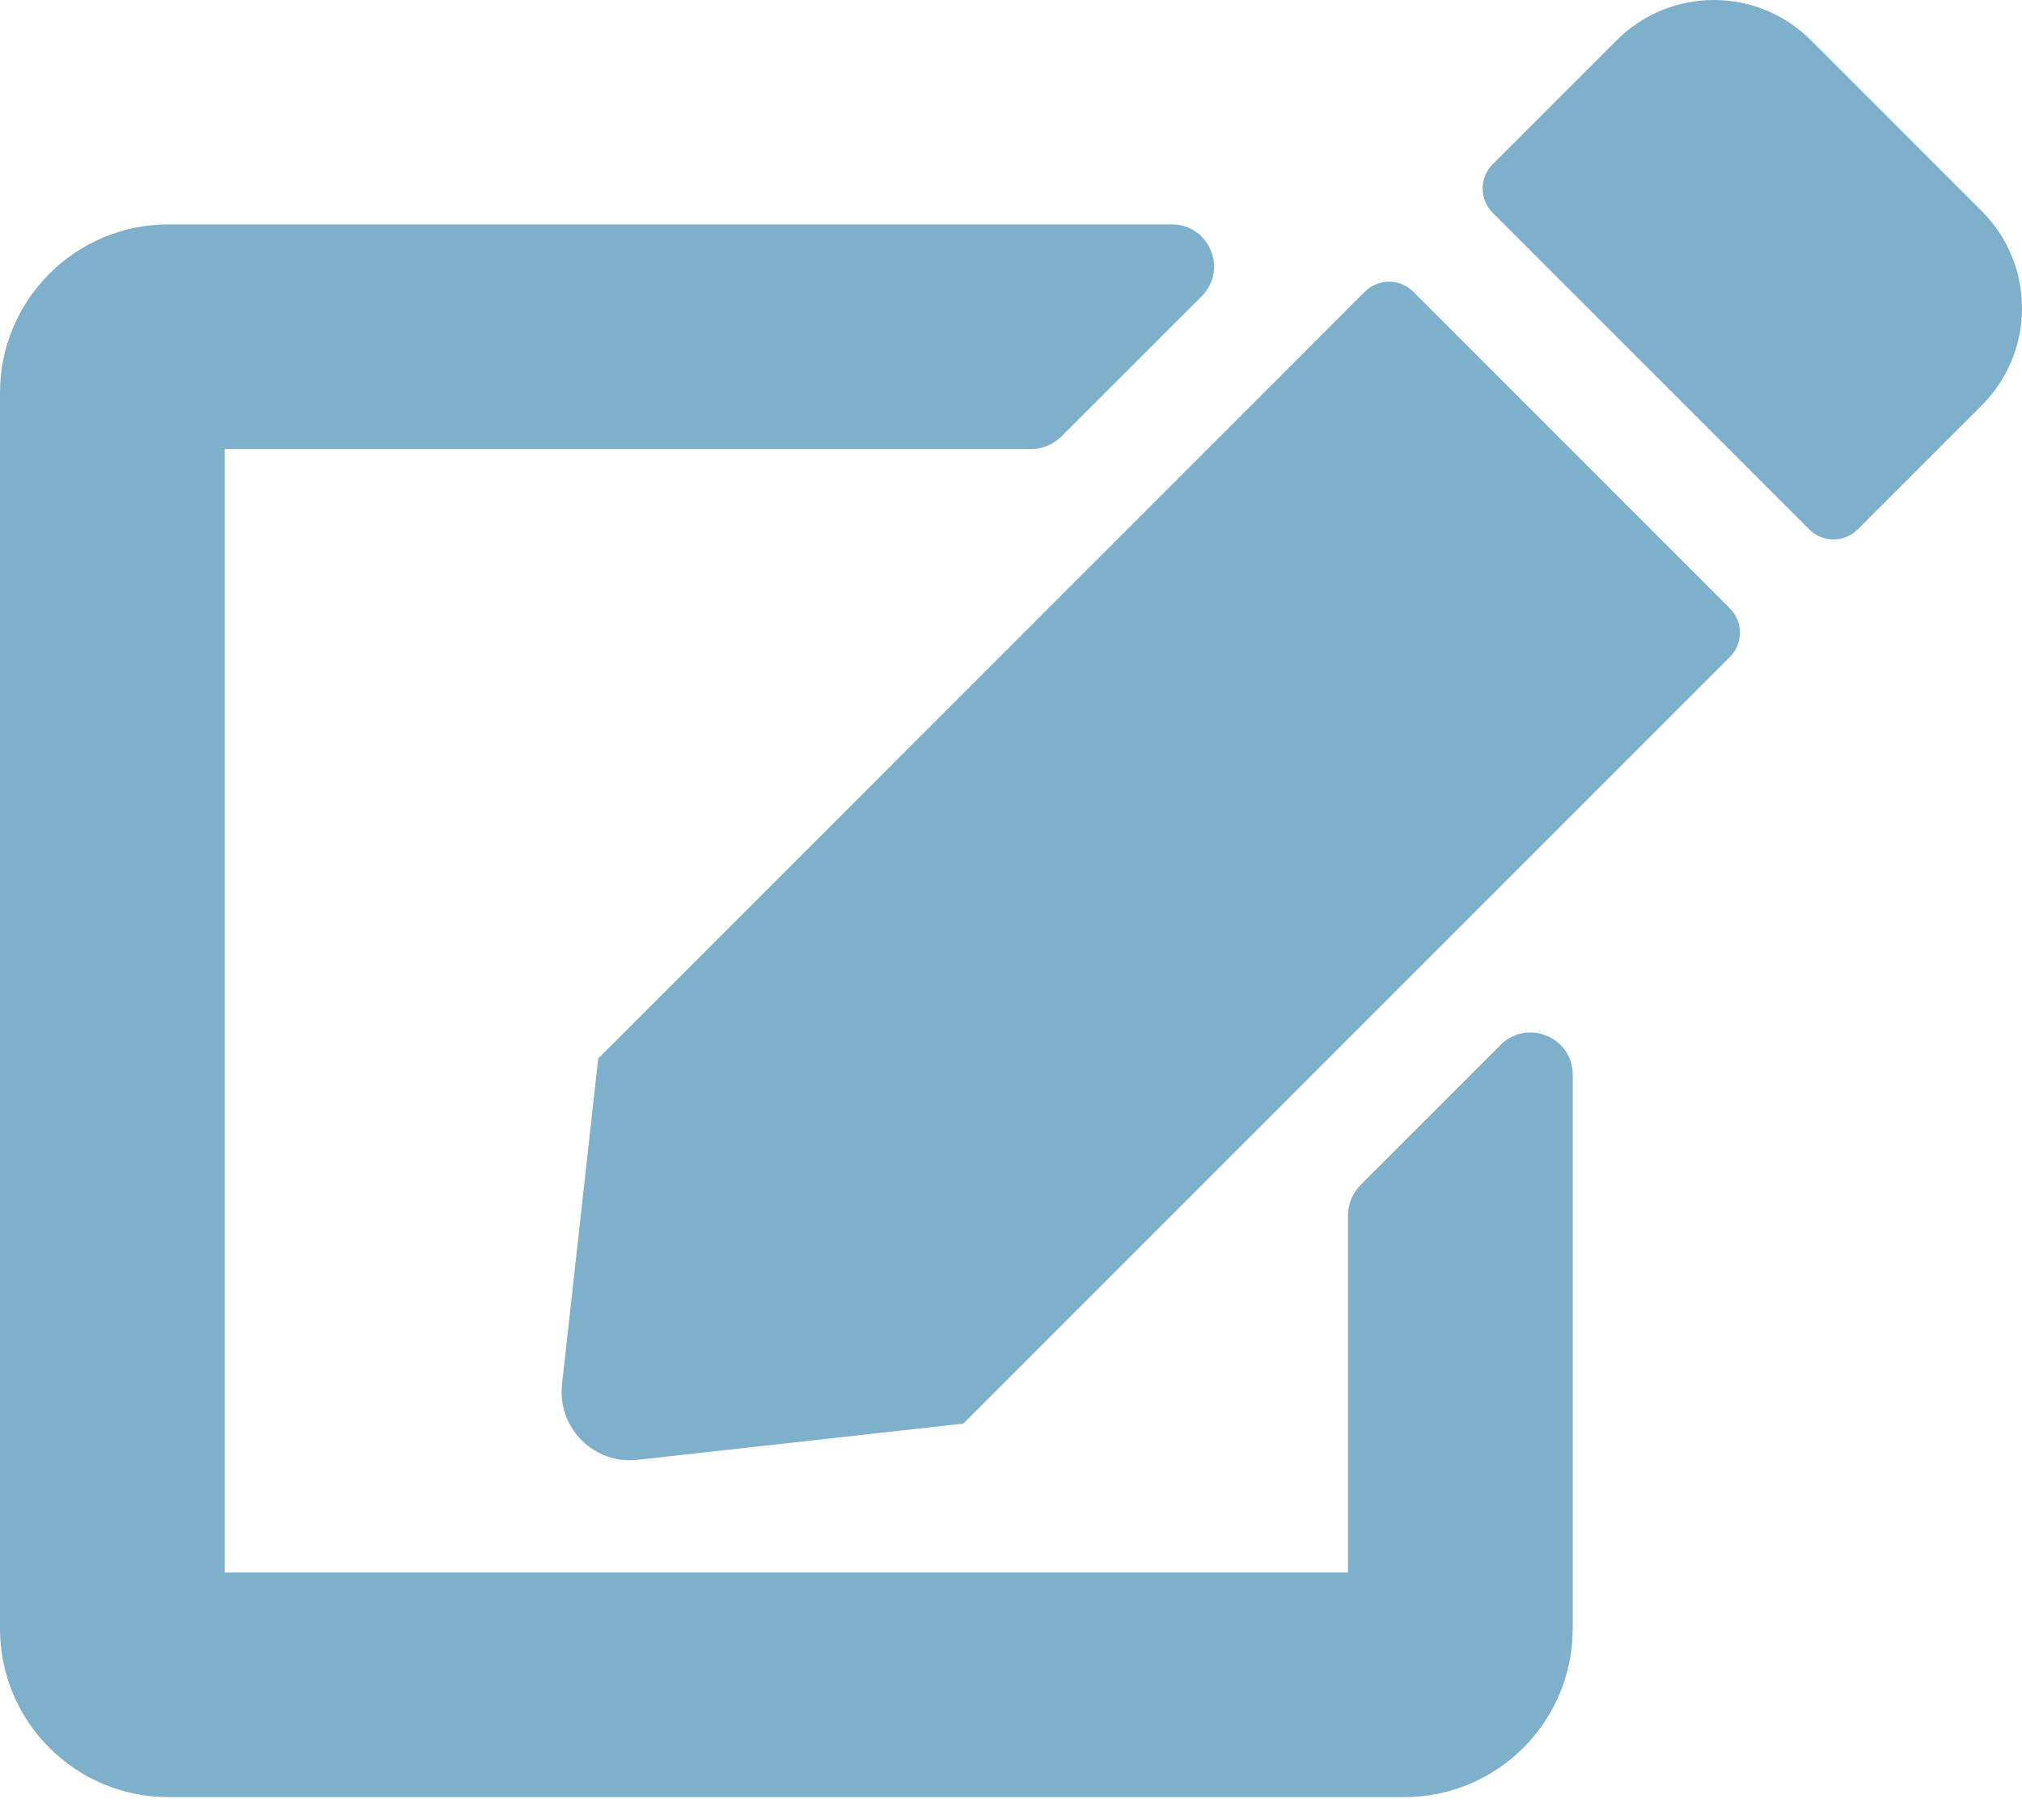
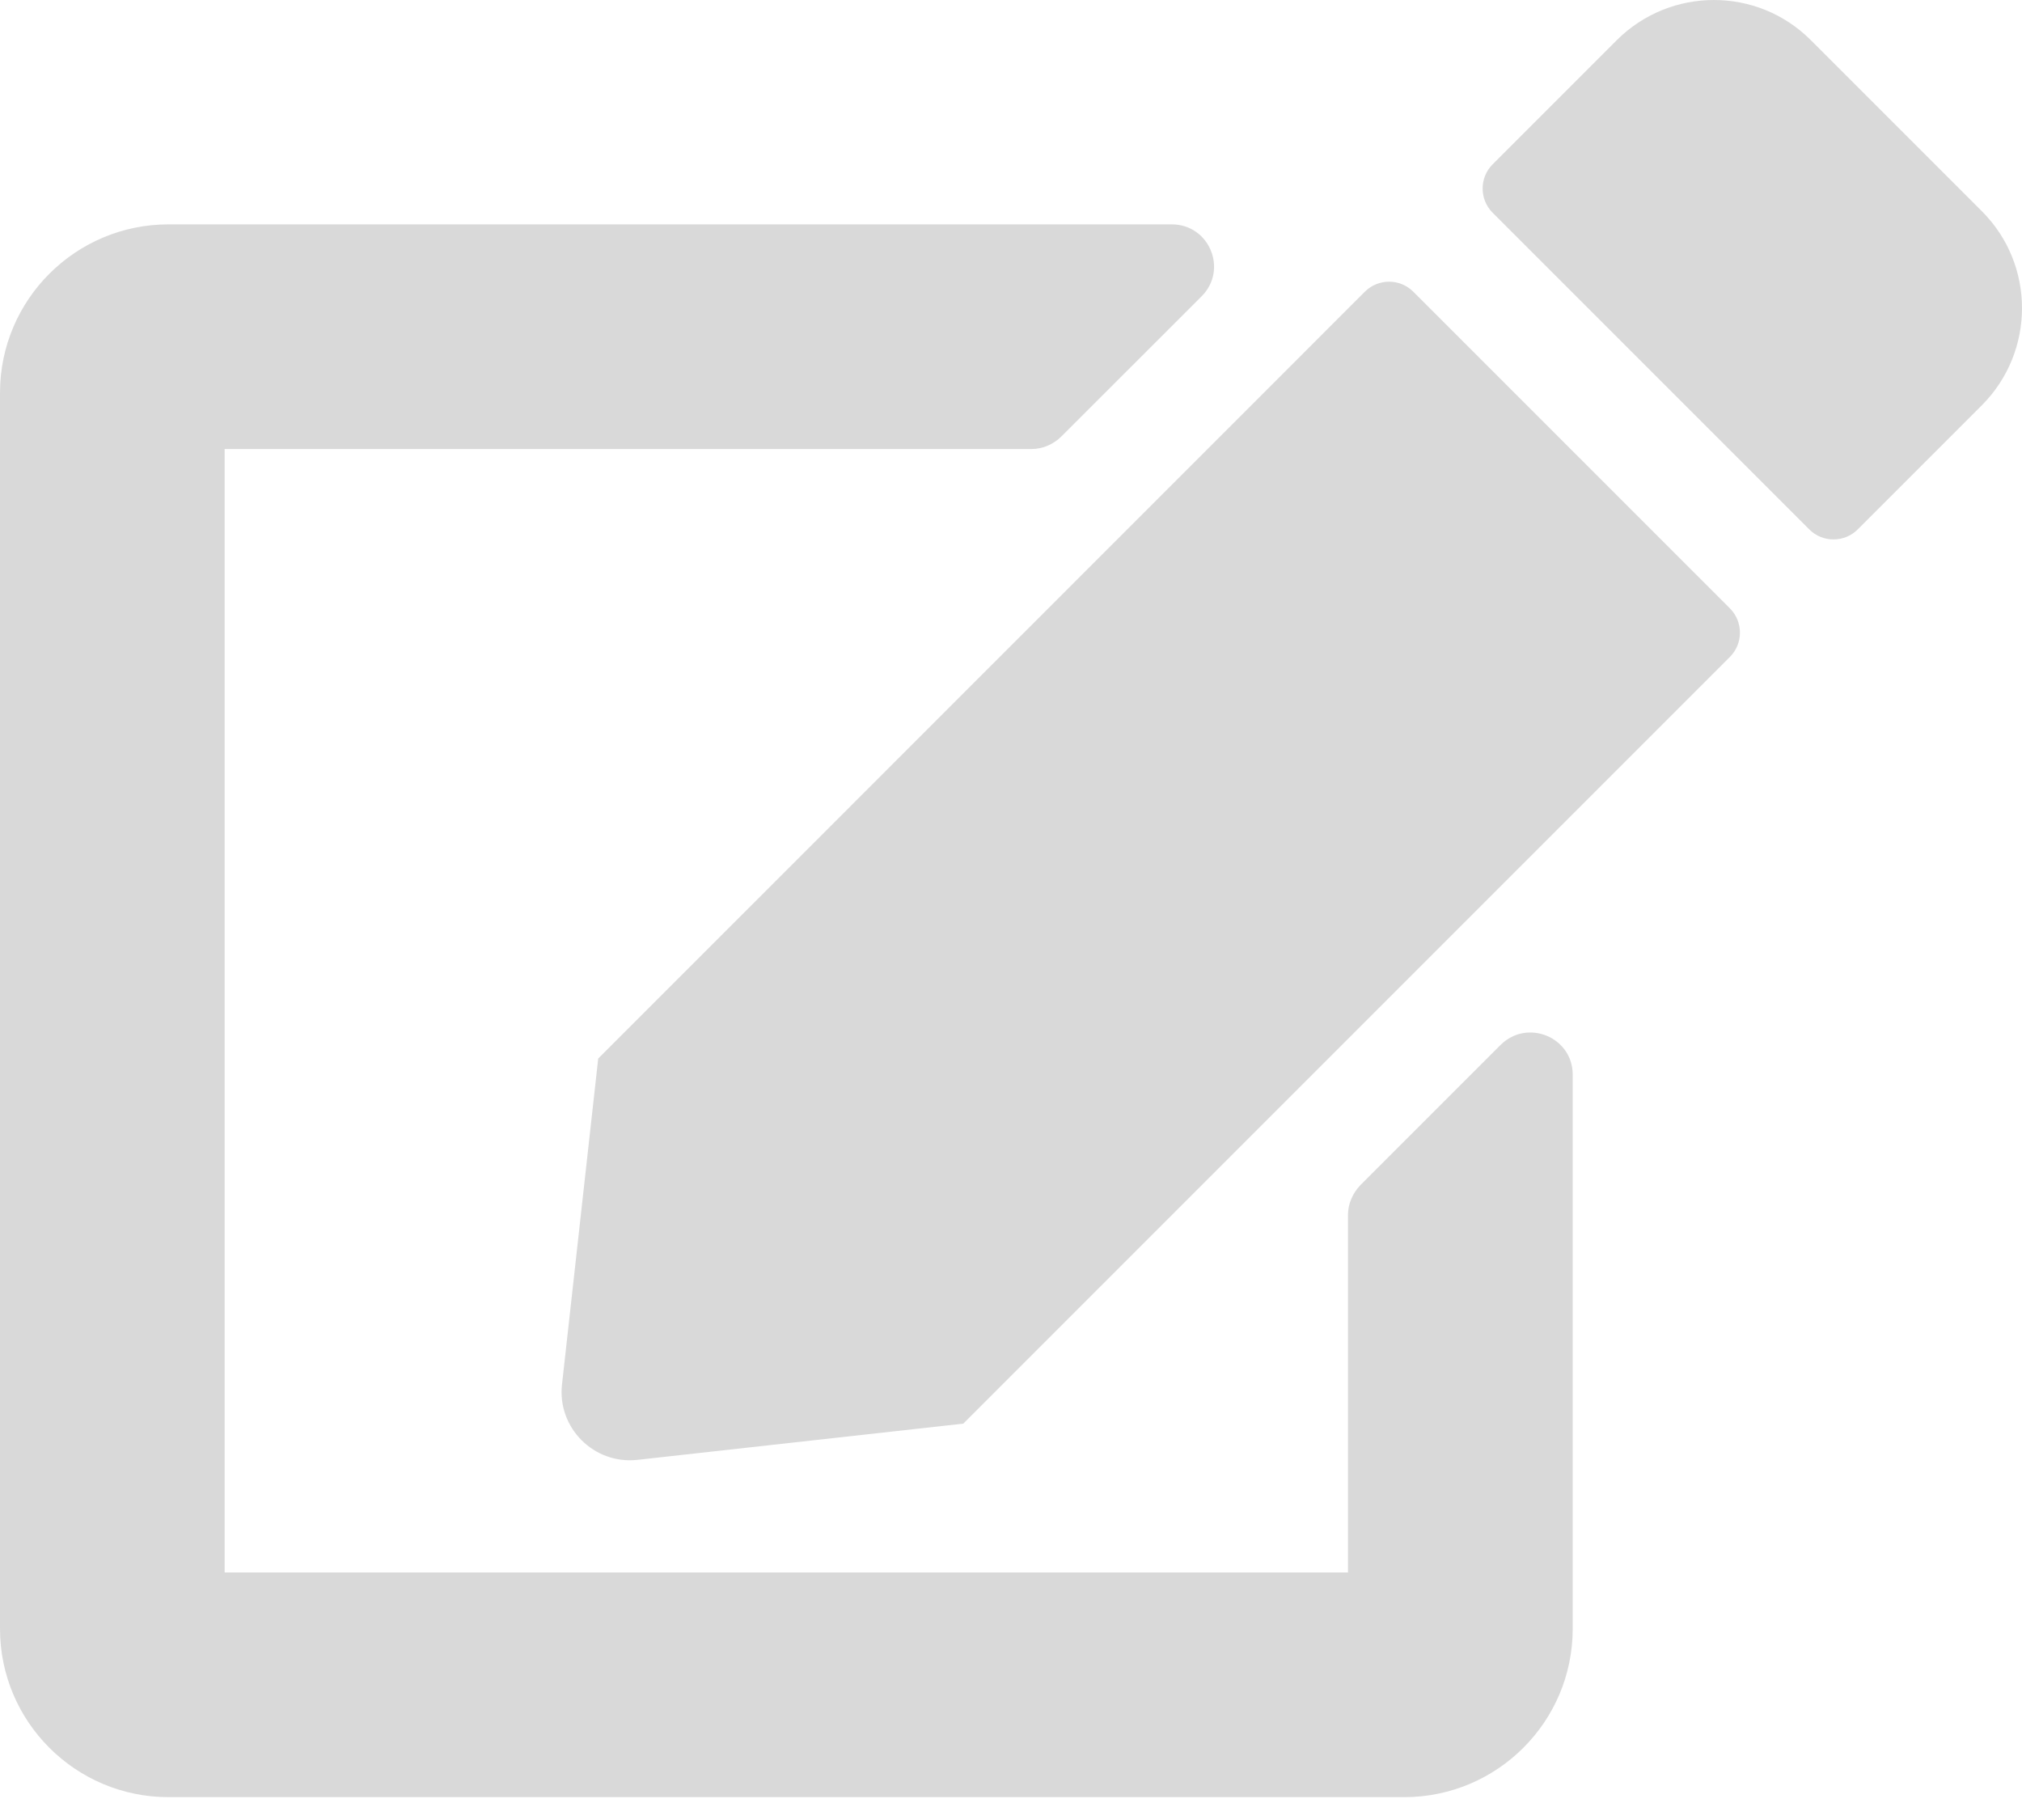
<svg xmlns="http://www.w3.org/2000/svg" width="20" height="18" viewBox="0 0 20 18" fill="none">
-   <path d="M13.979 2.885L17.111 6.017C17.243 6.149 17.243 6.365 17.111 6.497L9.528 14.08L6.306 14.438C5.875 14.486 5.51 14.121 5.559 13.691L5.917 10.469L13.5 2.885C13.632 2.753 13.847 2.753 13.979 2.885ZM19.604 2.09L17.91 0.396C17.382 -0.132 16.524 -0.132 15.993 0.396L14.764 1.625C14.632 1.757 14.632 1.972 14.764 2.104L17.896 5.236C18.028 5.368 18.243 5.368 18.375 5.236L19.604 4.007C20.132 3.476 20.132 2.618 19.604 2.09ZM13.333 12.017V15.552H2.222V4.441H10.201C10.312 4.441 10.417 4.396 10.496 4.319L11.885 2.931C12.149 2.667 11.962 2.219 11.59 2.219H1.667C0.747 2.219 0 2.965 0 3.885V16.108C0 17.028 0.747 17.774 1.667 17.774H13.889C14.809 17.774 15.556 17.028 15.556 16.108V10.629C15.556 10.257 15.108 10.073 14.844 10.333L13.455 11.722C13.379 11.802 13.333 11.906 13.333 12.017Z" fill="#006298" fill-opacity="0.5" />
+   <path d="M13.979 2.885L17.111 6.017C17.243 6.149 17.243 6.365 17.111 6.497L9.528 14.08L6.306 14.438C5.875 14.486 5.51 14.121 5.559 13.691L5.917 10.469L13.5 2.885C13.632 2.753 13.847 2.753 13.979 2.885ZM19.604 2.09L17.91 0.396C17.382 -0.132 16.524 -0.132 15.993 0.396L14.764 1.625C14.632 1.757 14.632 1.972 14.764 2.104L17.896 5.236C18.028 5.368 18.243 5.368 18.375 5.236L19.604 4.007C20.132 3.476 20.132 2.618 19.604 2.09ZM13.333 12.017V15.552H2.222V4.441H10.201C10.312 4.441 10.417 4.396 10.496 4.319L11.885 2.931C12.149 2.667 11.962 2.219 11.59 2.219H1.667C0.747 2.219 0 2.965 0 3.885V16.108C0 17.028 0.747 17.774 1.667 17.774H13.889C14.809 17.774 15.556 17.028 15.556 16.108V10.629C15.556 10.257 15.108 10.073 14.844 10.333L13.455 11.722C13.379 11.802 13.333 11.906 13.333 12.017Z" fill="#b5b5b5" fill-opacity="0.5" />
</svg>
